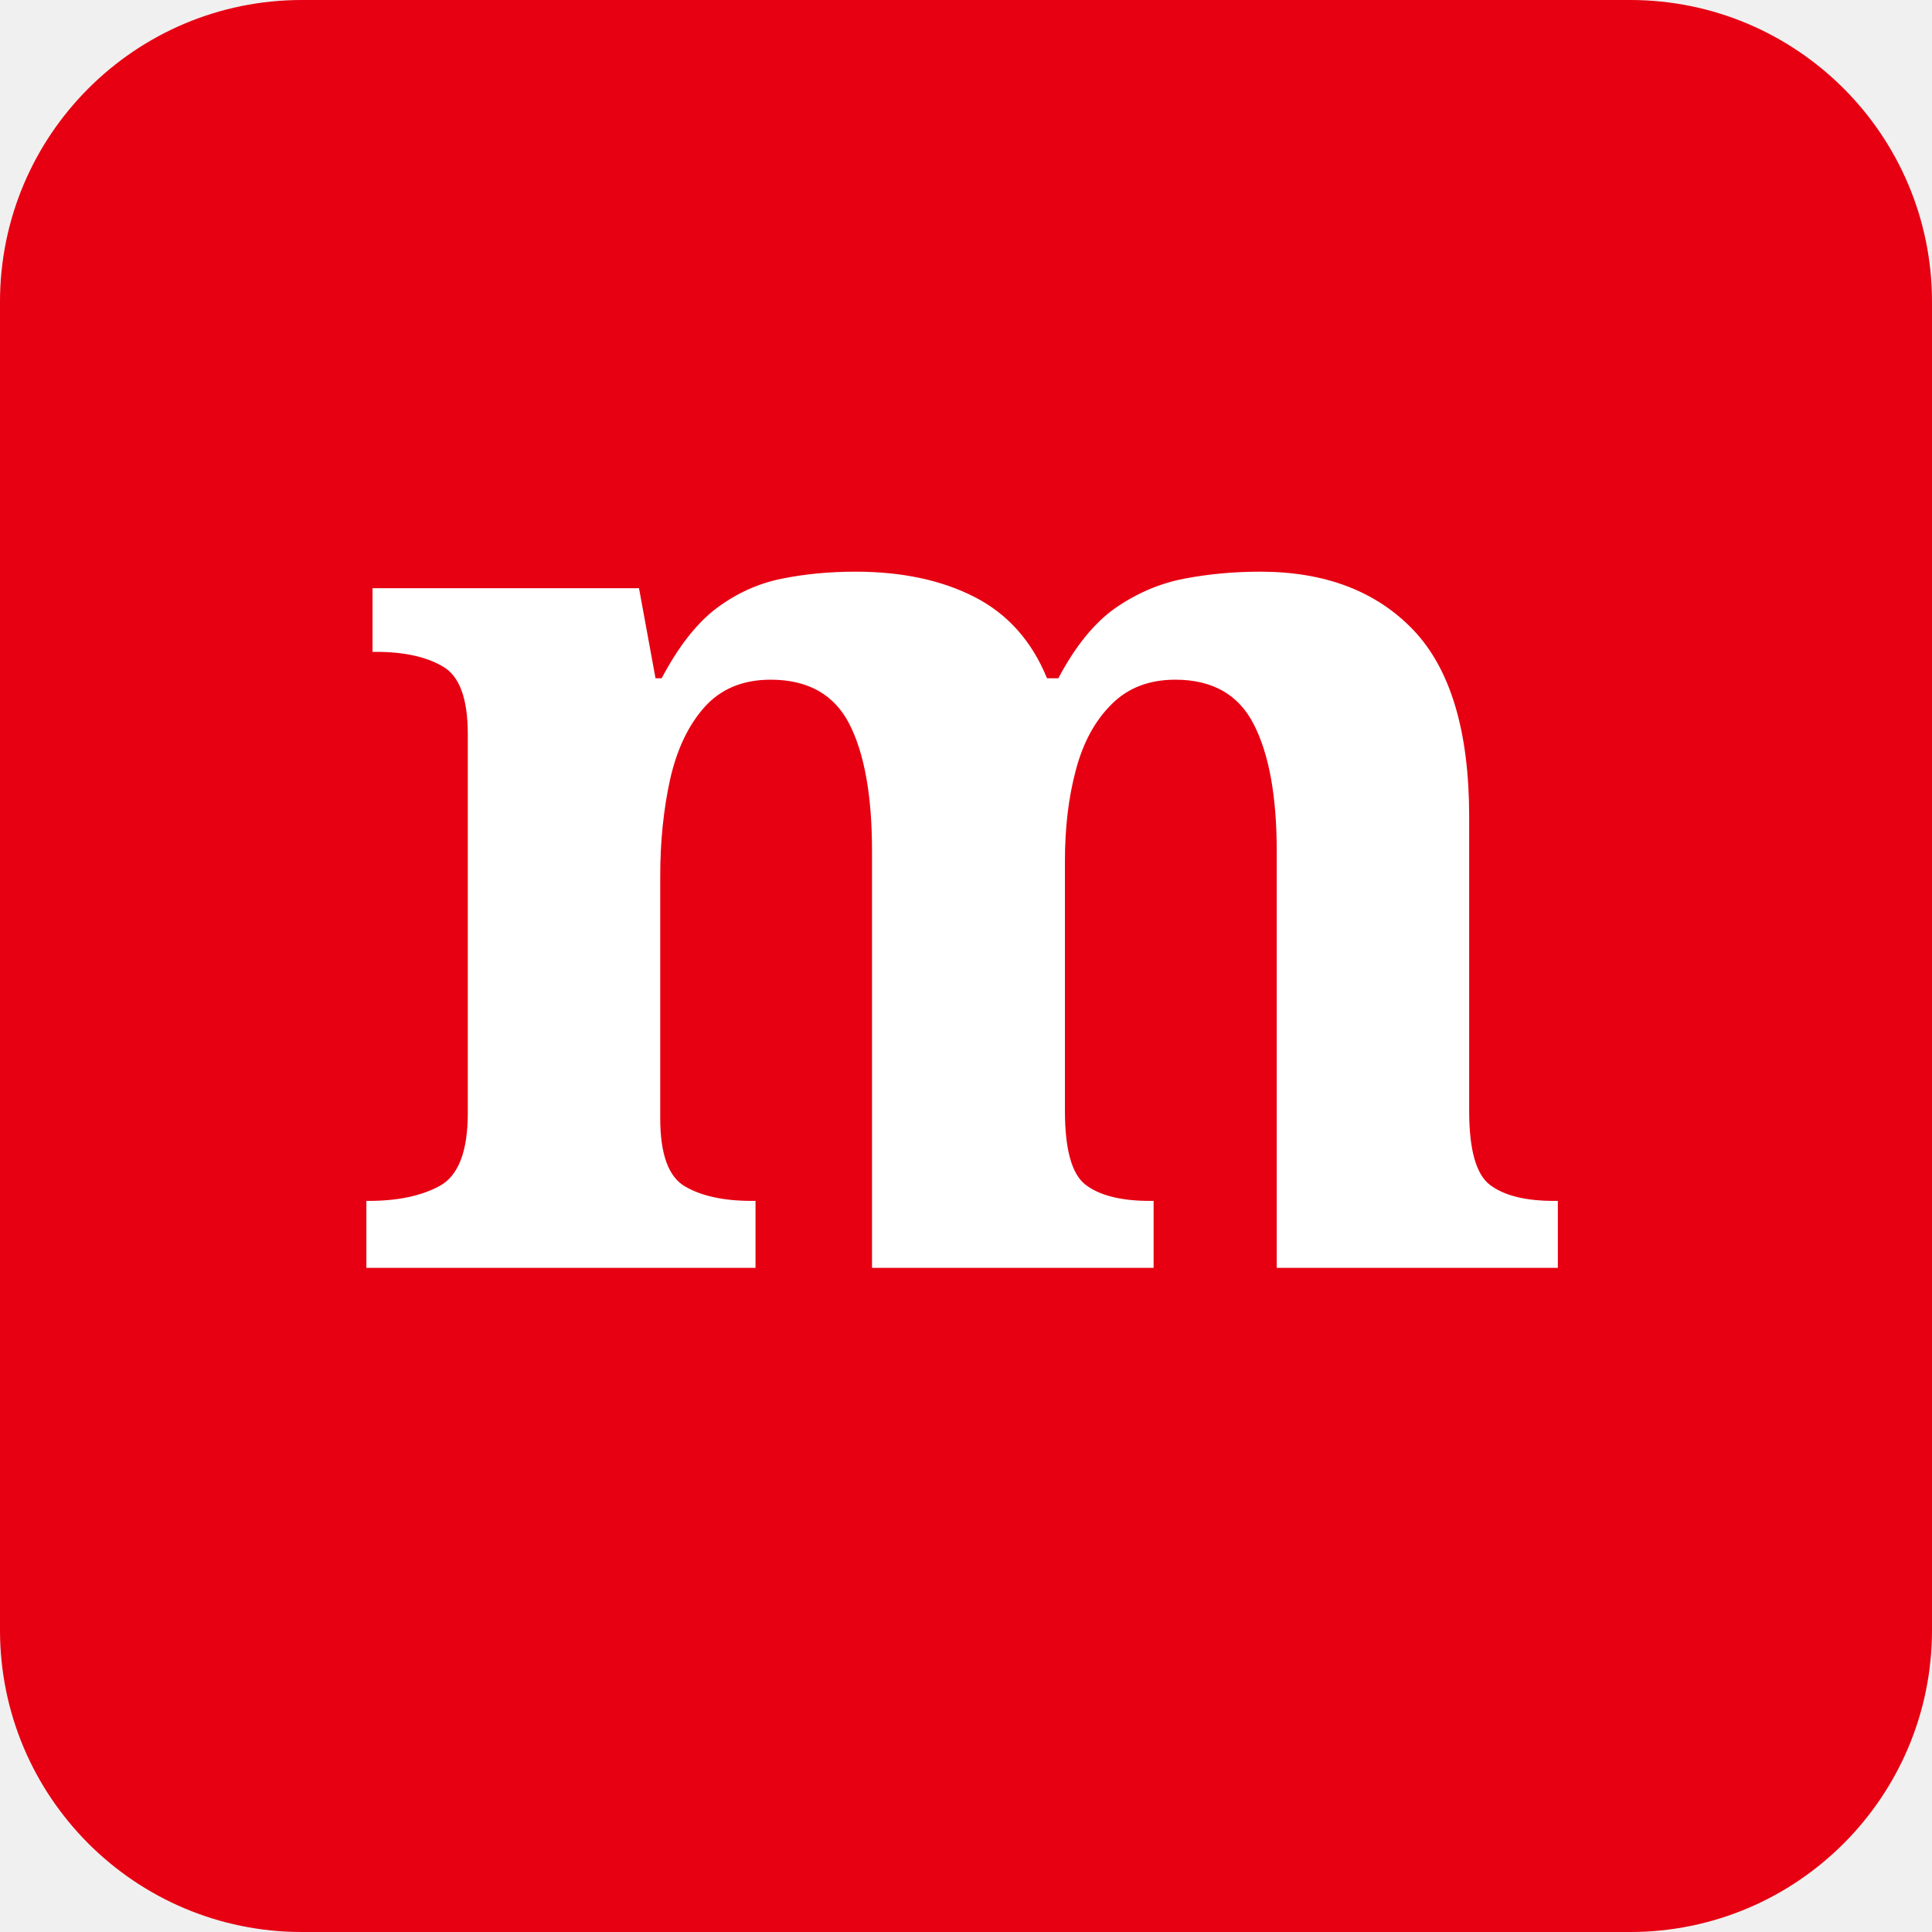
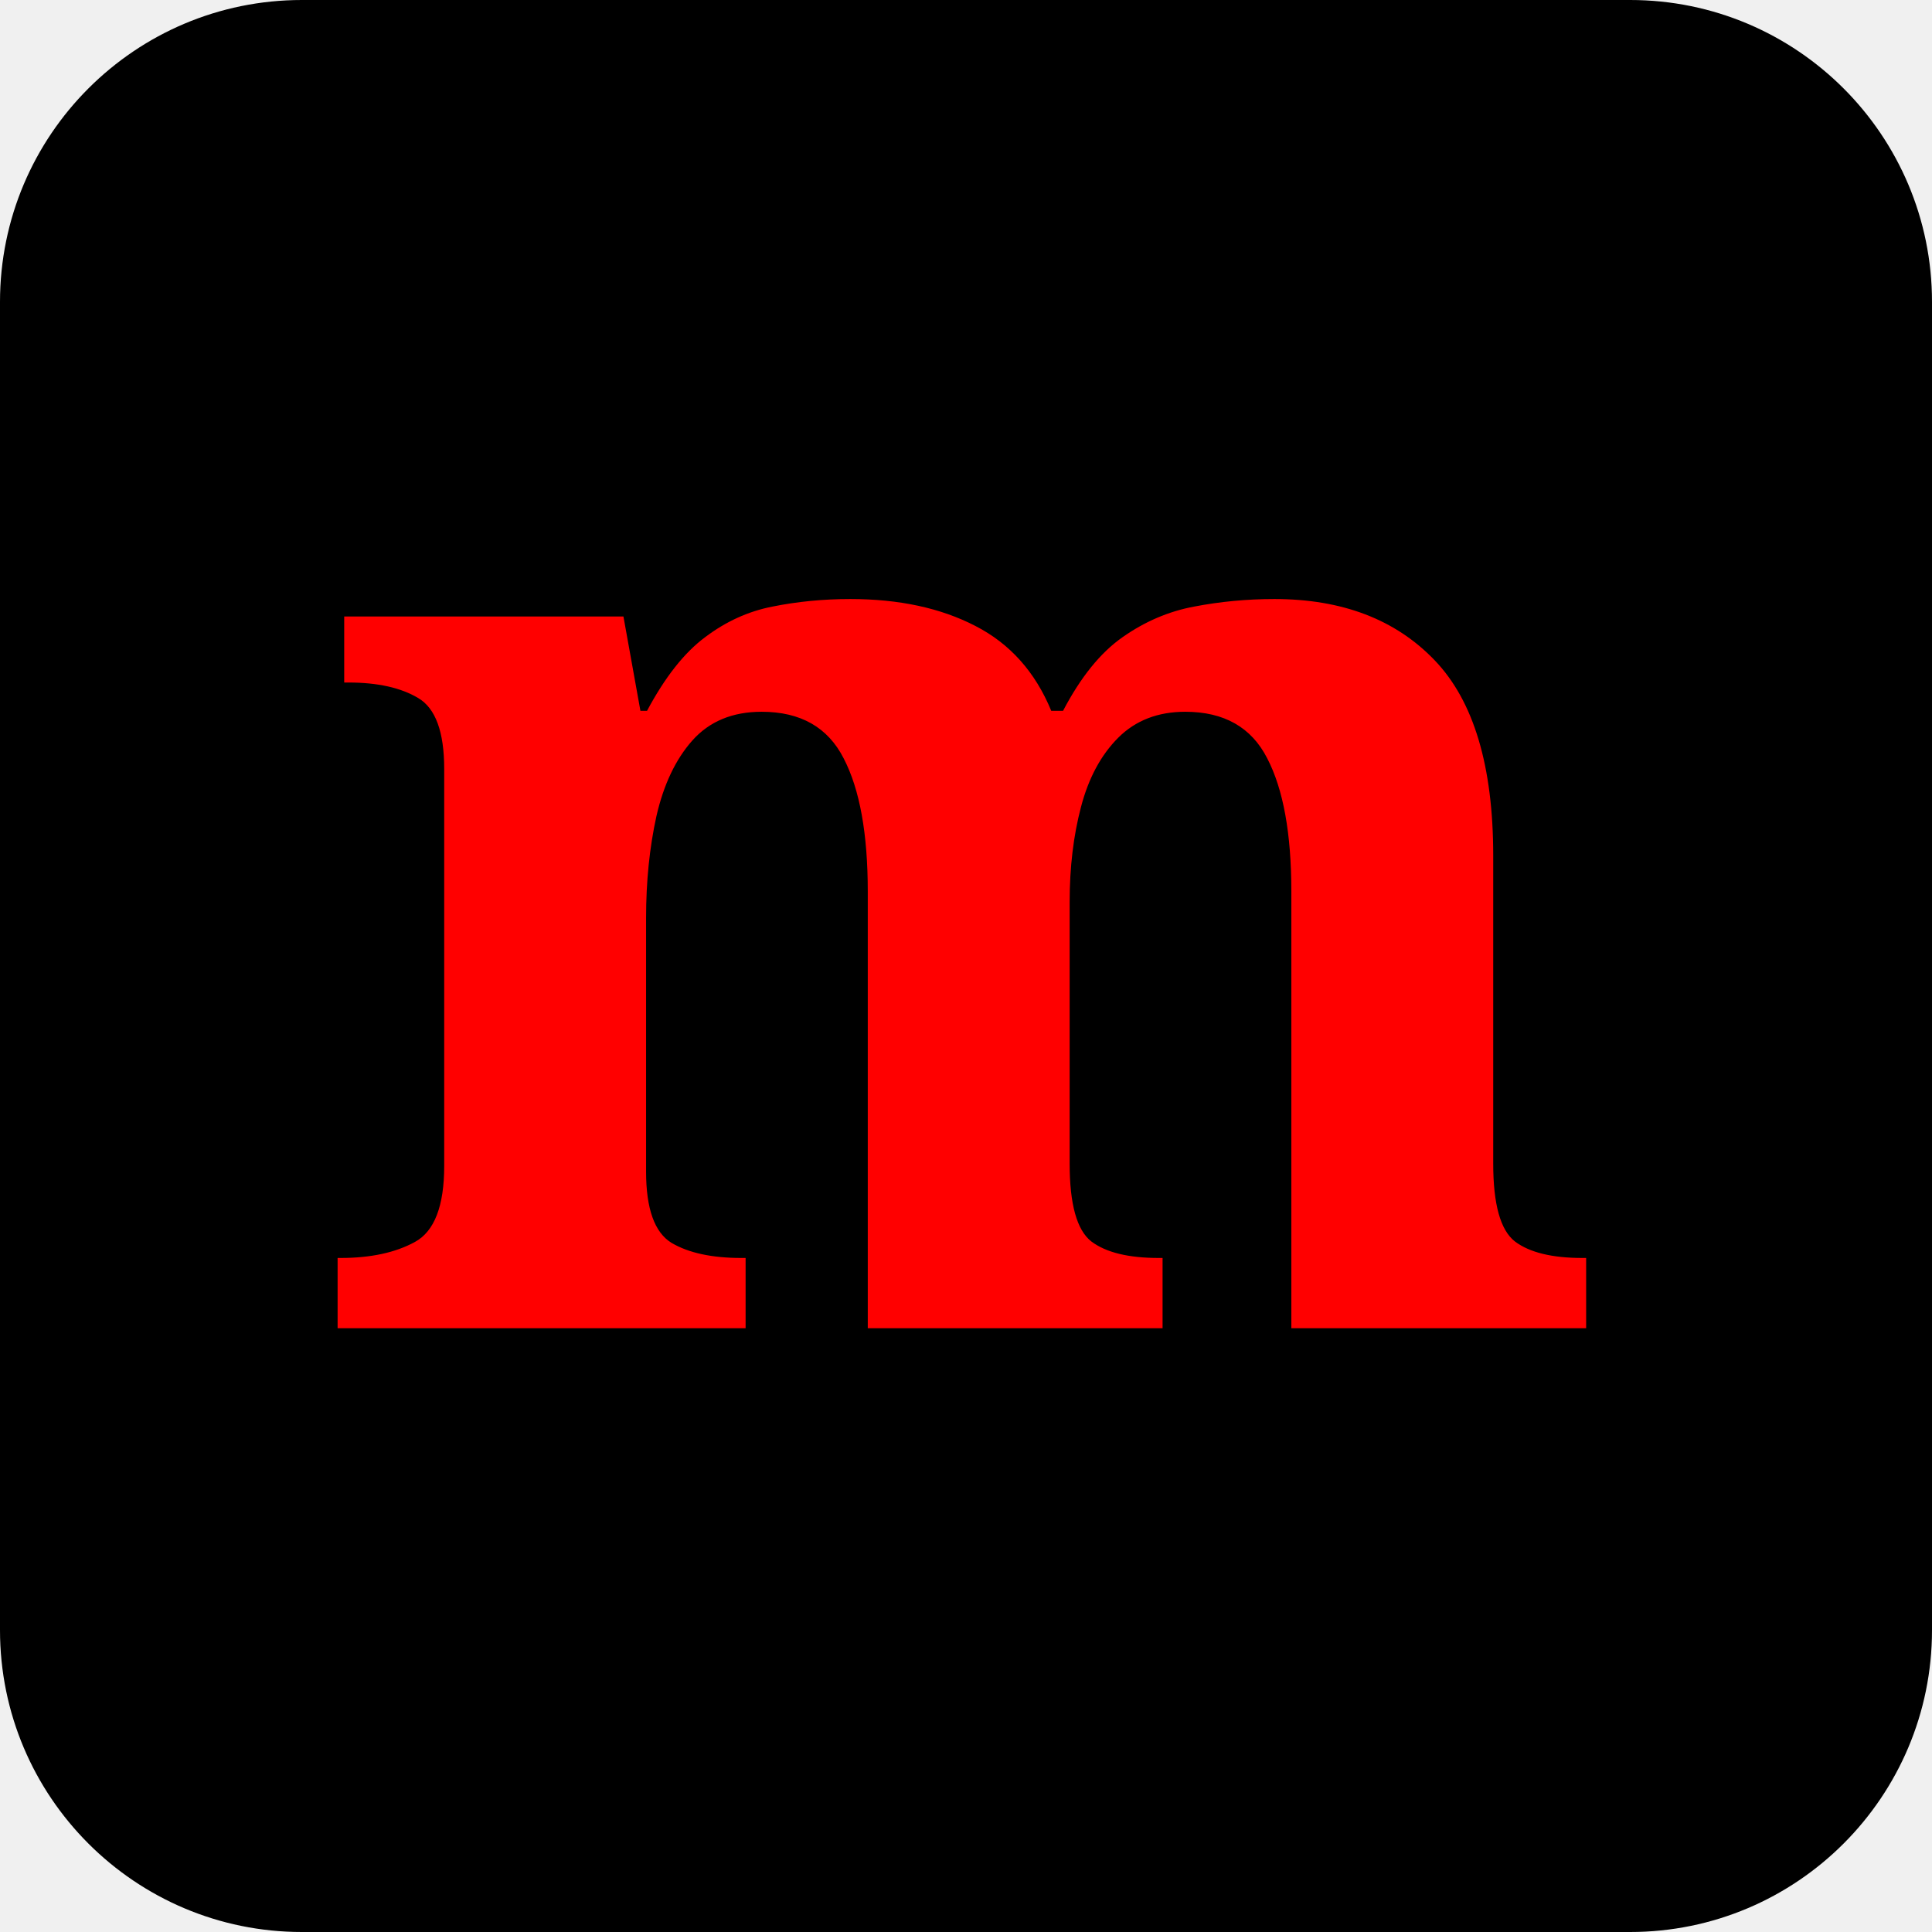
<svg xmlns="http://www.w3.org/2000/svg" viewBox="0 0 64 64">
-   <rect width="64" height="64" rx="10" fill="#e60012" />
-   <text x="32" y="42" text-anchor="middle" font-family="Georgia, serif" font-size="42" font-weight="700" fill="#ffffff">m</text>
+   <rect width="64" height="64" rx="10" fill="#000" />
+   <text x="32" y="44" text-anchor="middle" font-family="Georgia,serif" font-size="44" font-weight="700" fill="#ff0000">m</text>
</svg>
